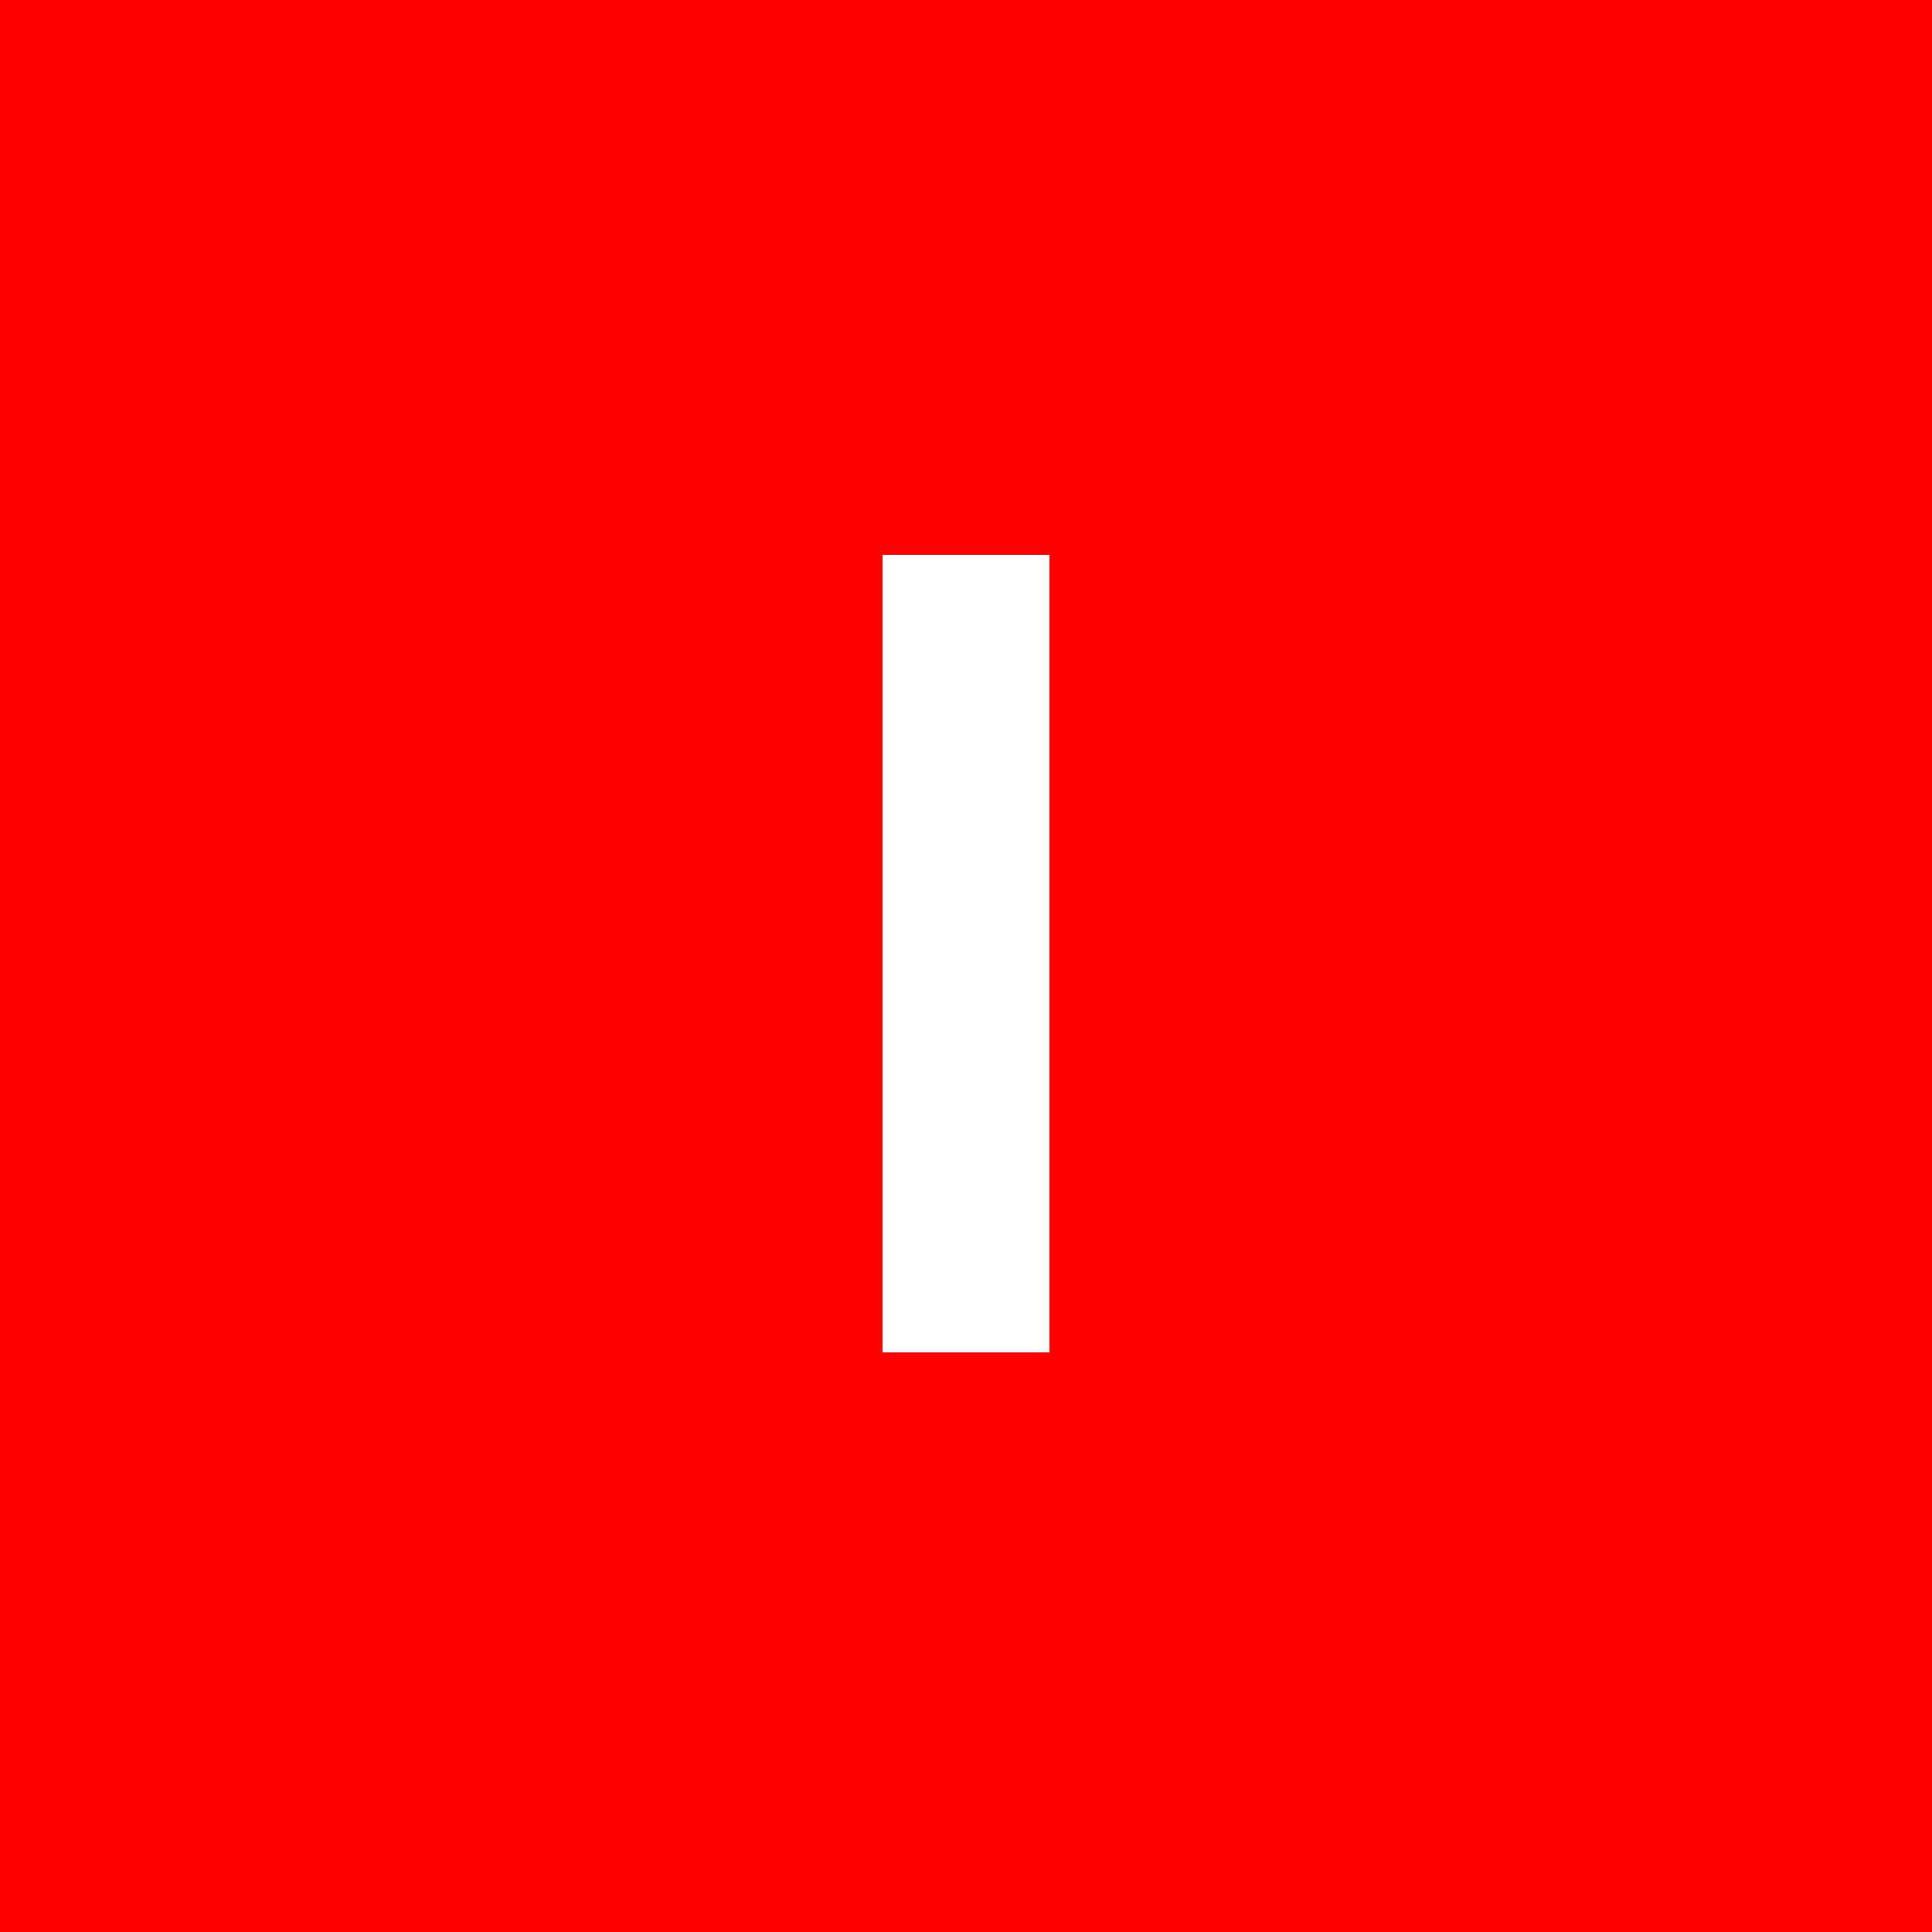
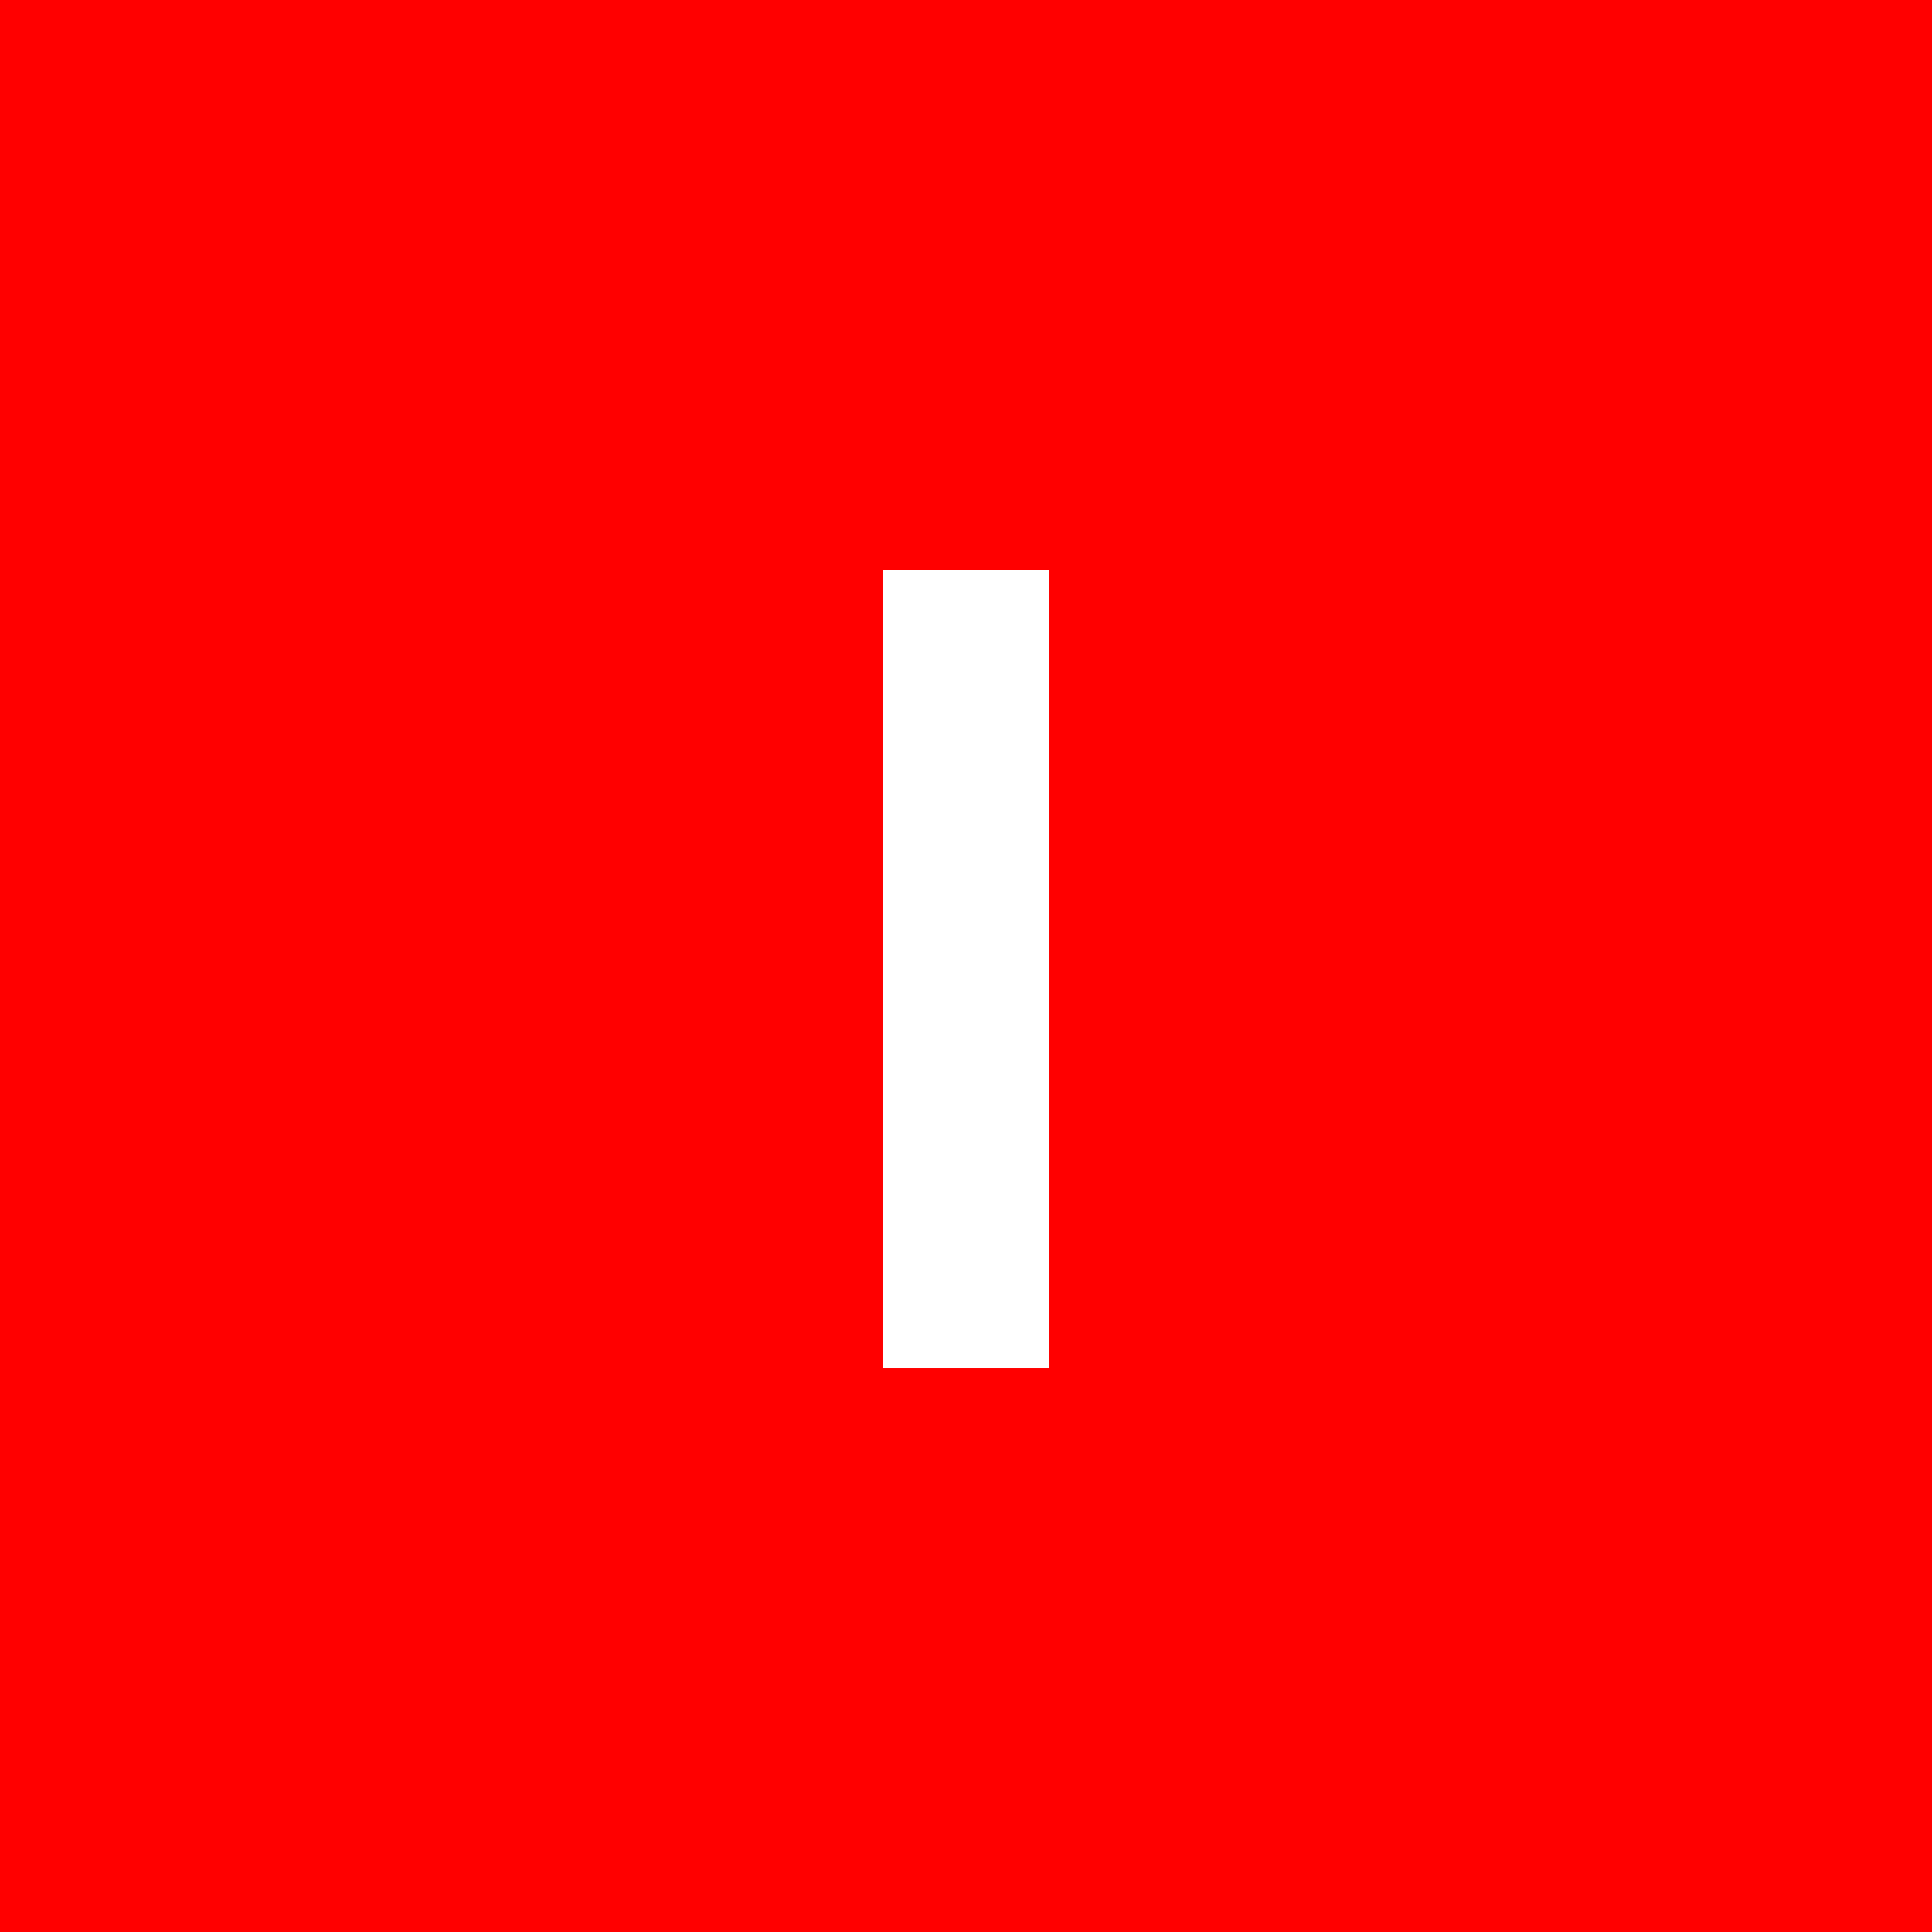
<svg xmlns="http://www.w3.org/2000/svg" viewBox="0 0 100 100">
  <rect width="100" height="100" fill="#ff0000" />
-   <text x="50" y="70" text-anchor="middle" font-family="Arial" font-size="60" font-weight="bold" fill="#FFFFFF">I</text>
+   <text x="50" y="50" text-anchor="middle" dominant-baseline="central" font-family="Arial, sans-serif" font-size="60" font-weight="bold" fill="#FFFFFF">I</text>
</svg>
